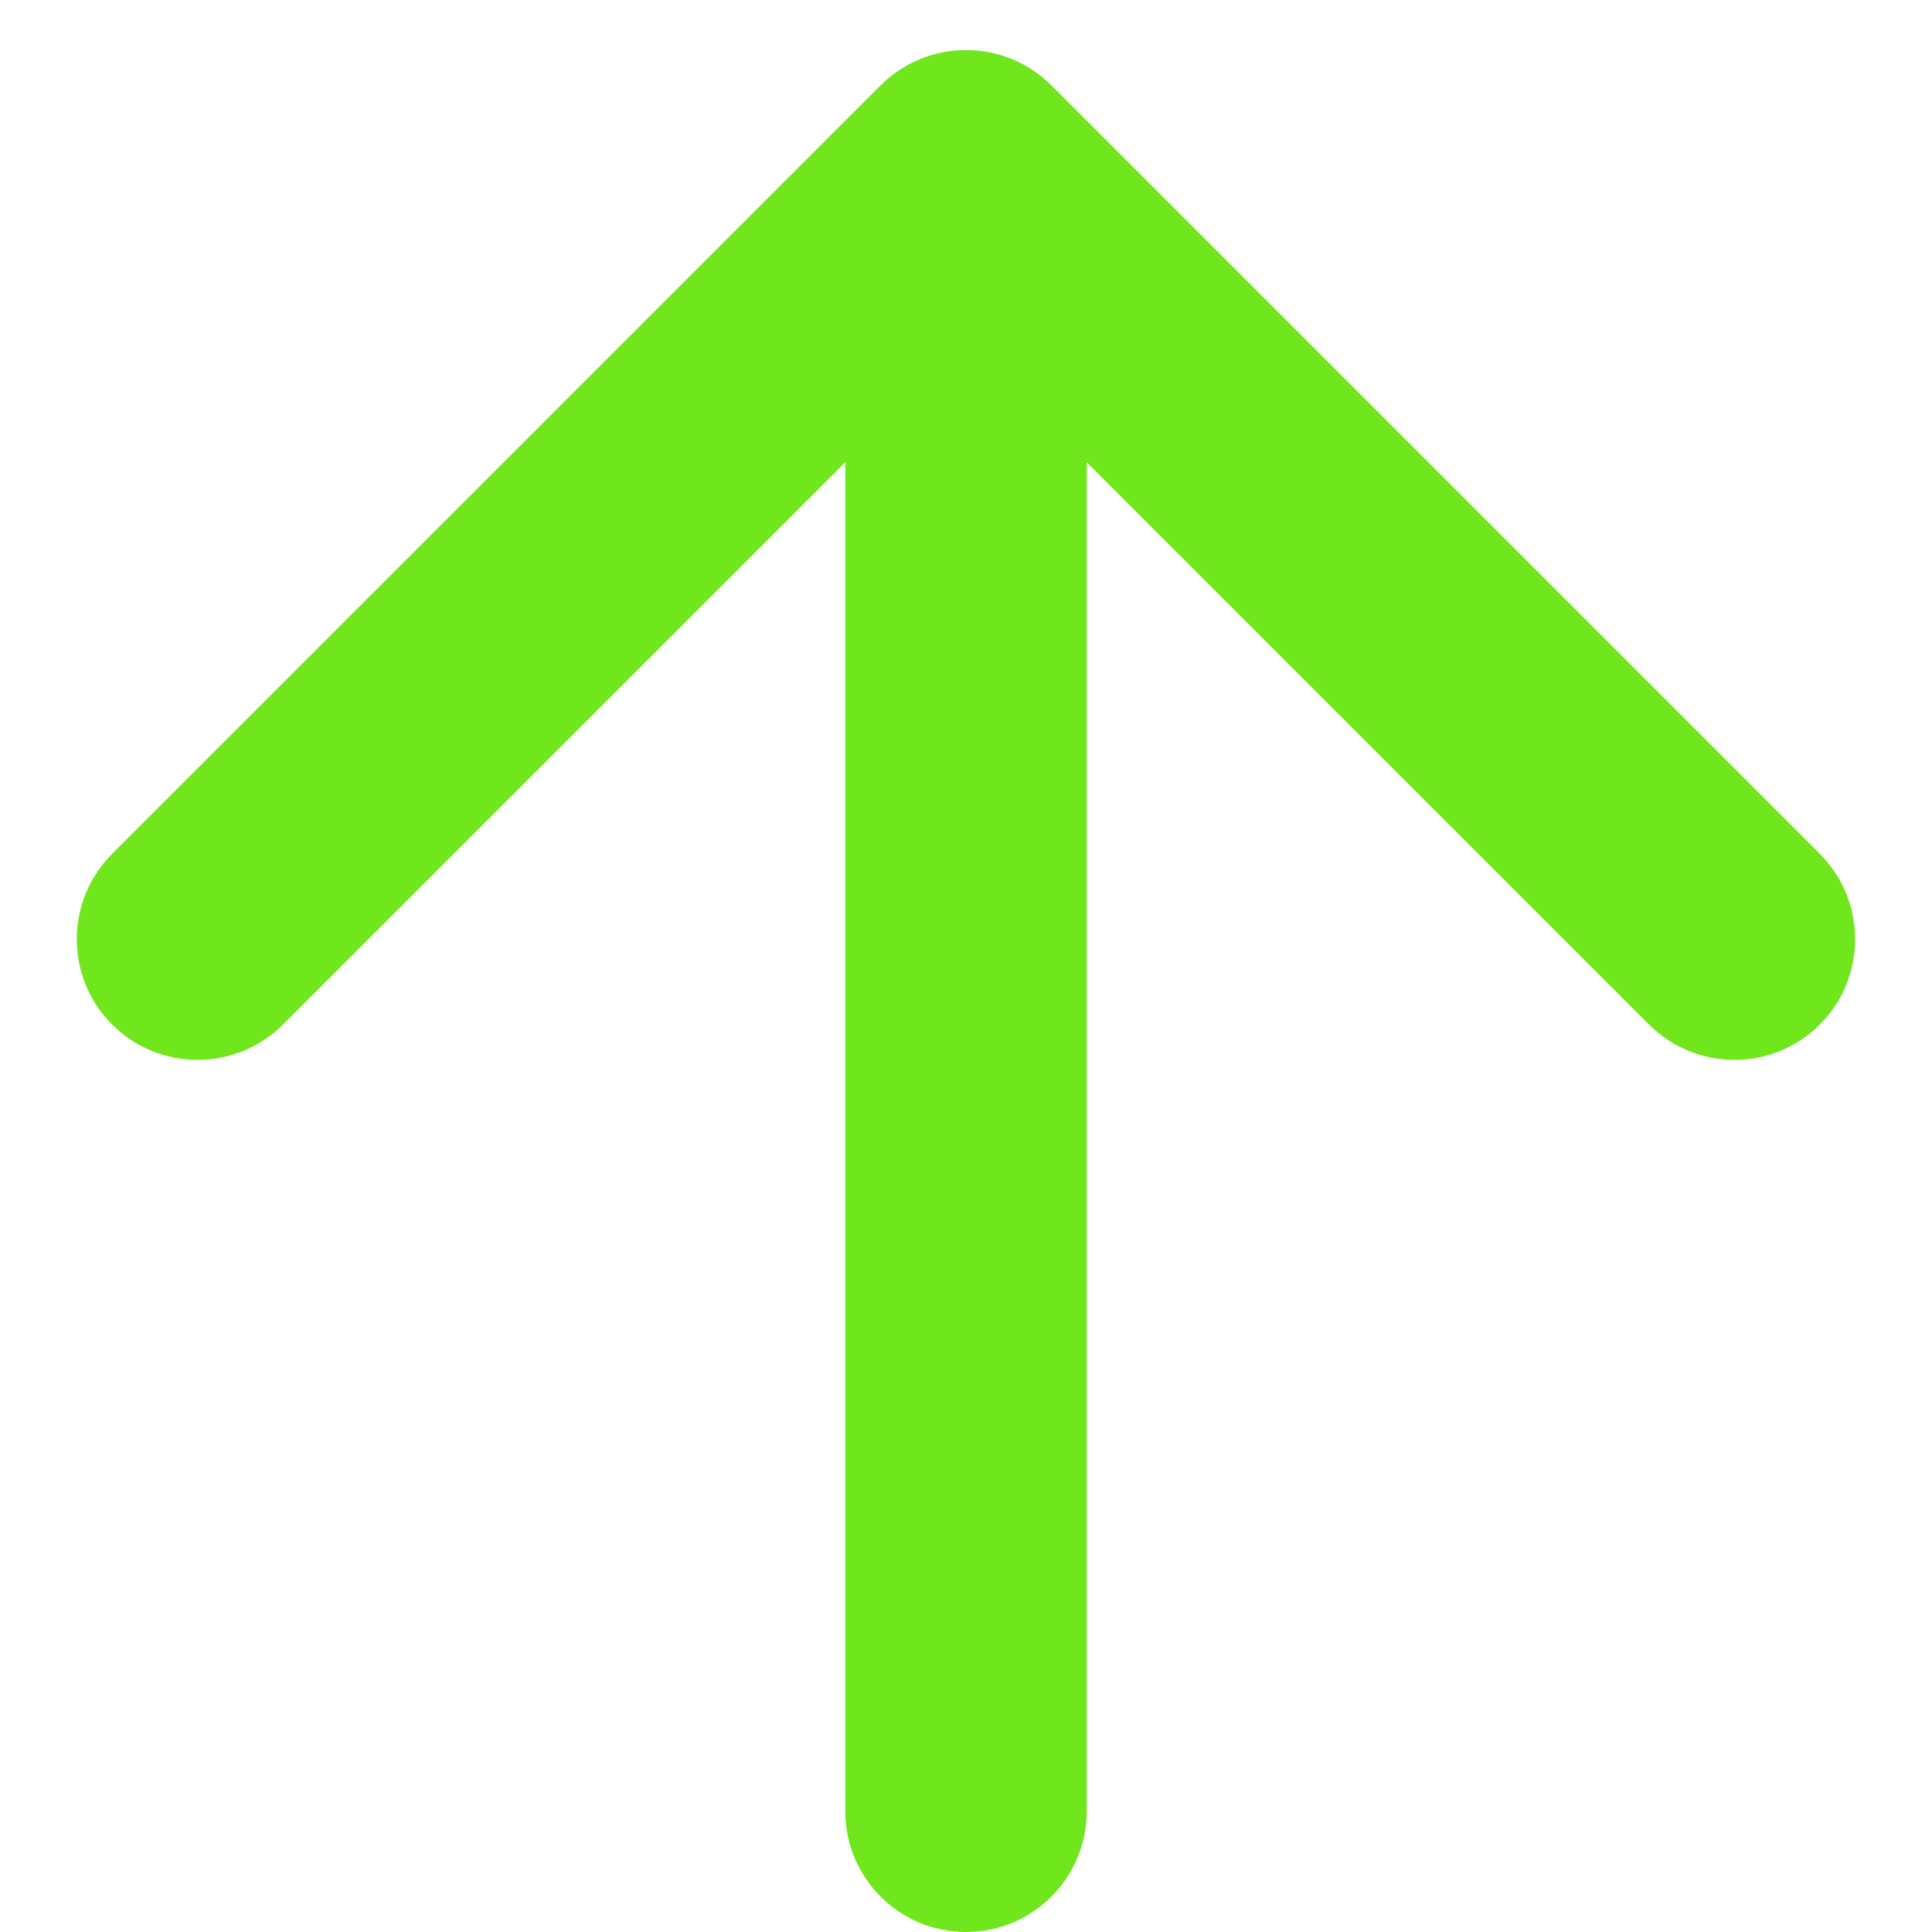
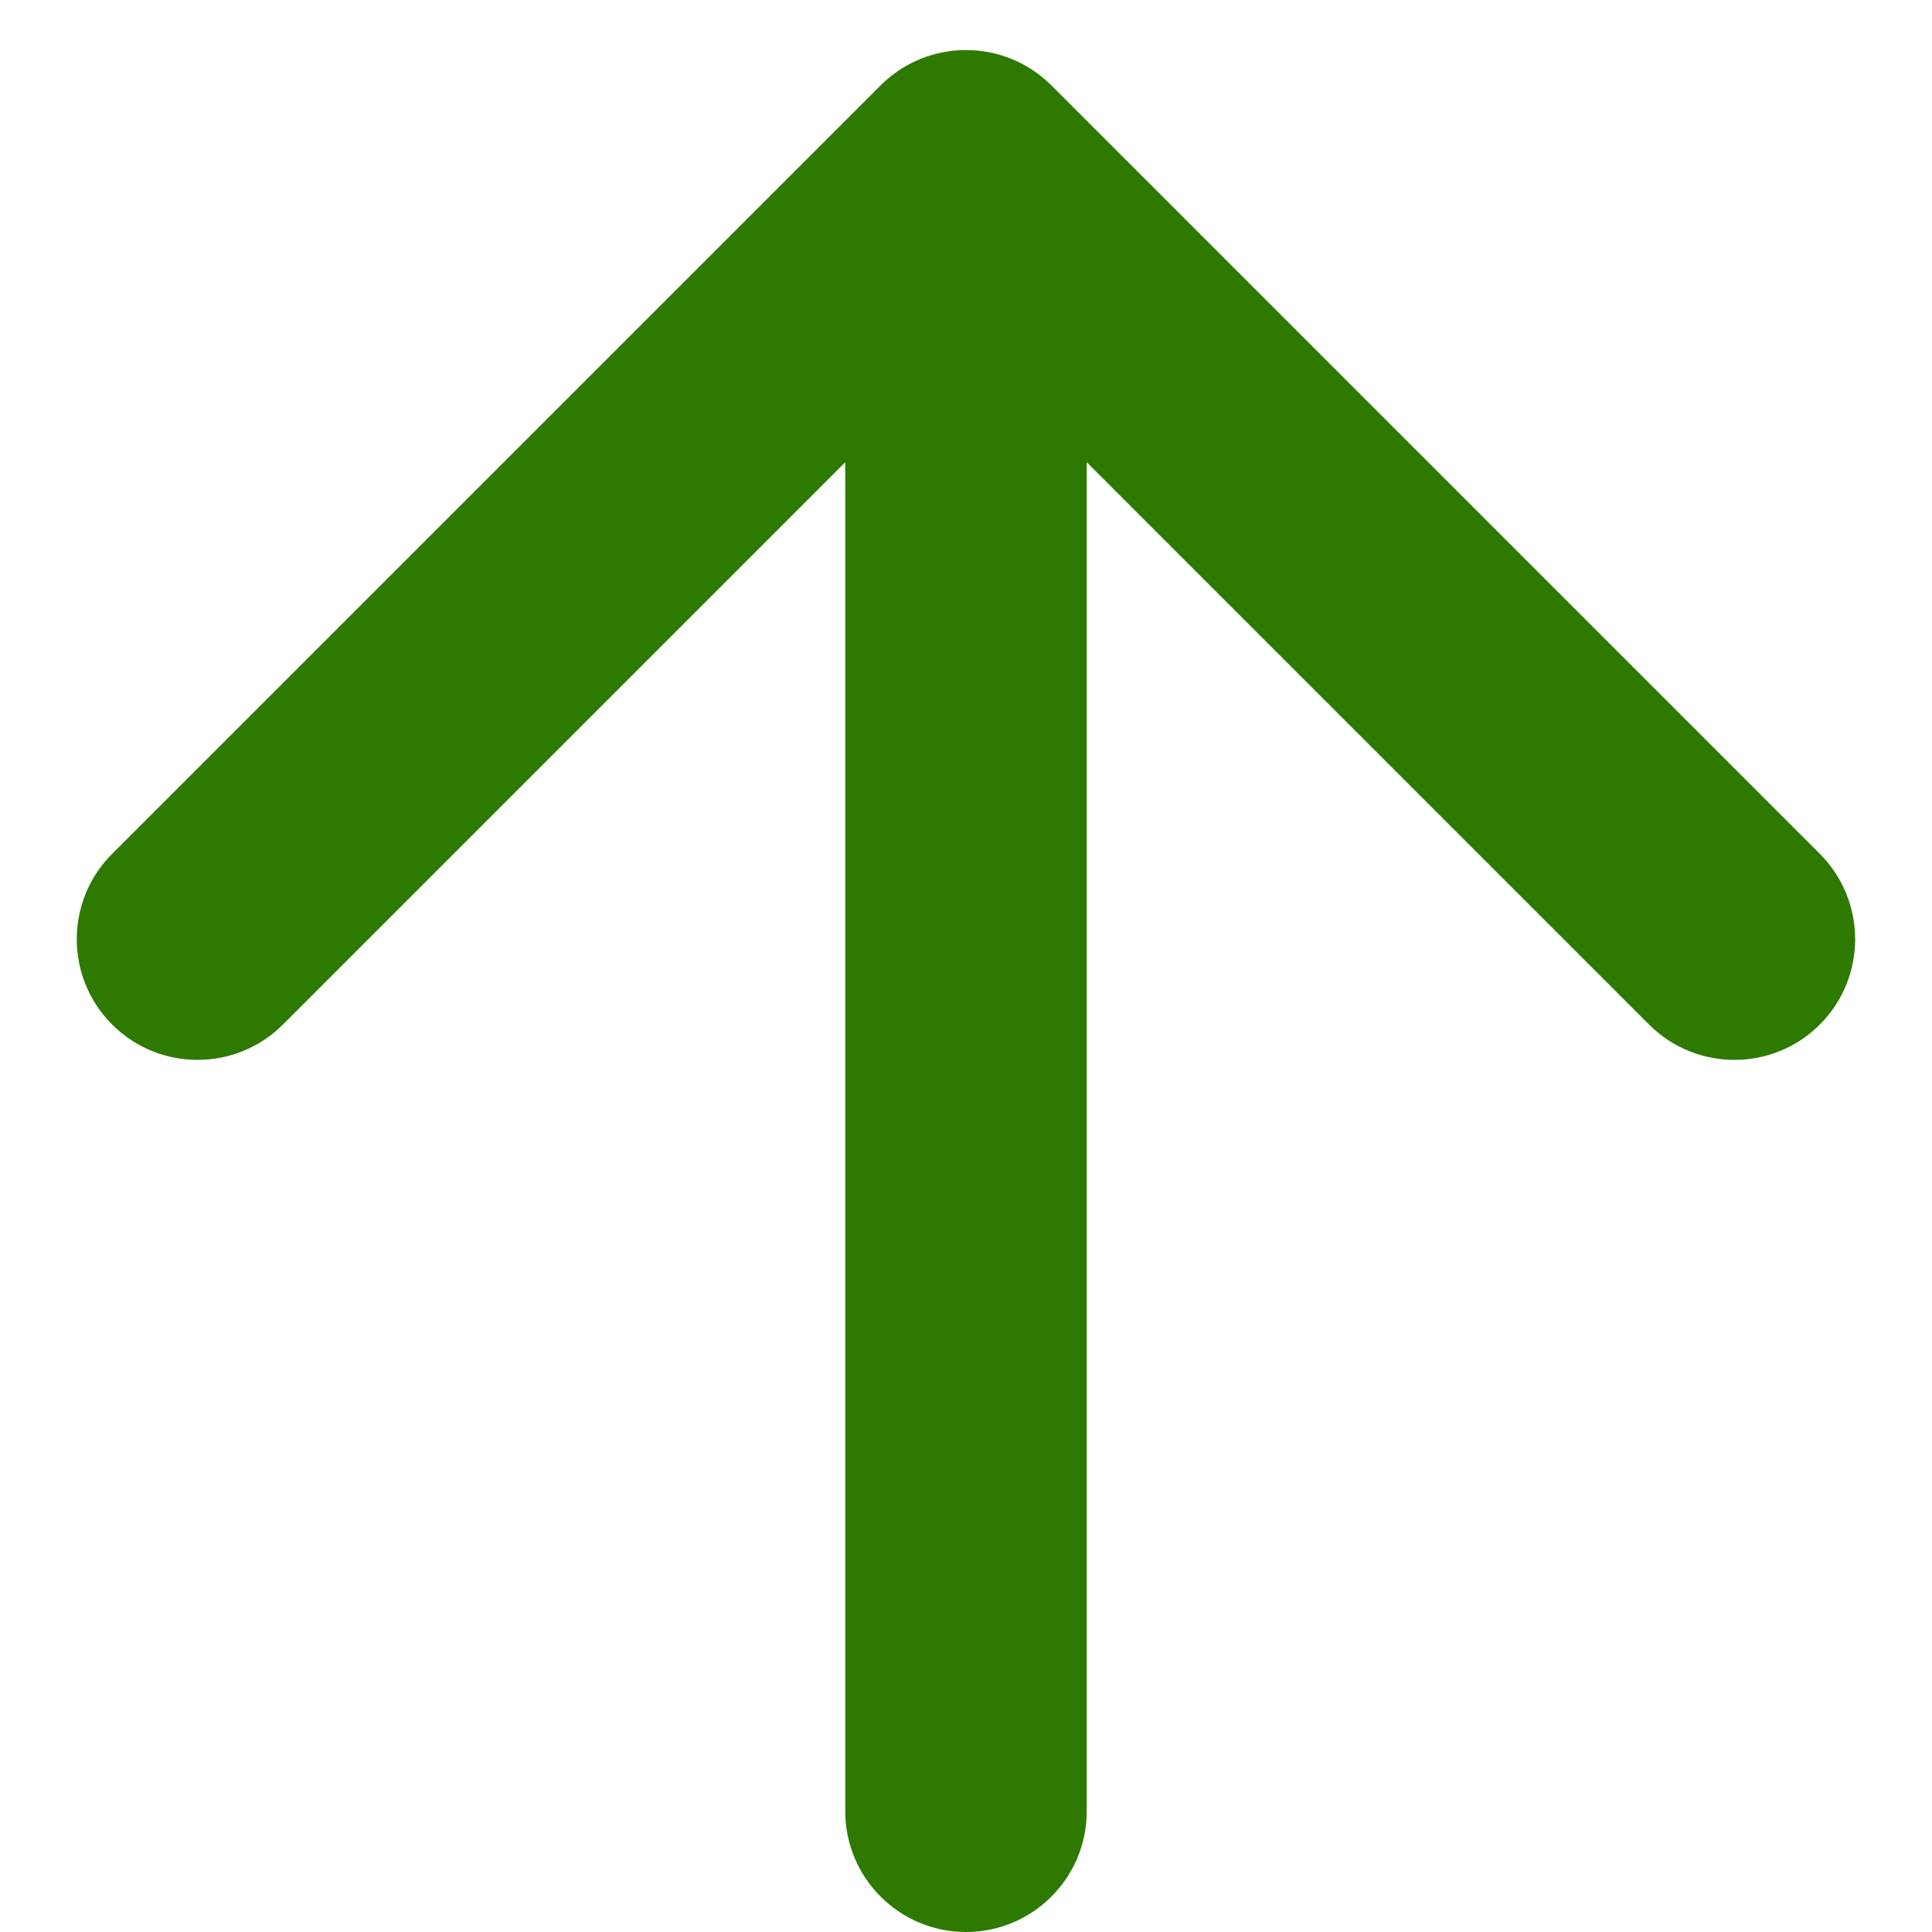
<svg xmlns="http://www.w3.org/2000/svg" width="16" height="16" viewBox="0 0 16 16" fill="none">
-   <path d="M7 3.828L2.343 8.485C1.952 8.875 1.319 8.875 0.929 8.485C0.538 8.095 0.538 7.461 0.929 7.071L7.293 0.707C7.683 0.317 8.317 0.317 8.707 0.707L15.071 7.071C15.461 7.461 15.461 8.095 15.071 8.485C14.681 8.875 14.047 8.875 13.657 8.485L9 3.828L9 15C9 15.552 8.552 16 8 16C7.448 16 7 15.552 7 15L7 3.828Z" fill="#70E61C" />
+   <path d="M7 3.828L2.343 8.485C1.952 8.875 1.319 8.875 0.929 8.485C0.538 8.095 0.538 7.461 0.929 7.071L7.293 0.707C7.683 0.317 8.317 0.317 8.707 0.707L15.071 7.071C15.461 7.461 15.461 8.095 15.071 8.485C14.681 8.875 14.047 8.875 13.657 8.485L9 3.828L9 15C9 15.552 8.552 16 8 16C7.448 16 7 15.552 7 15L7 3.828Z" fill="#2E7A00" />
</svg>
